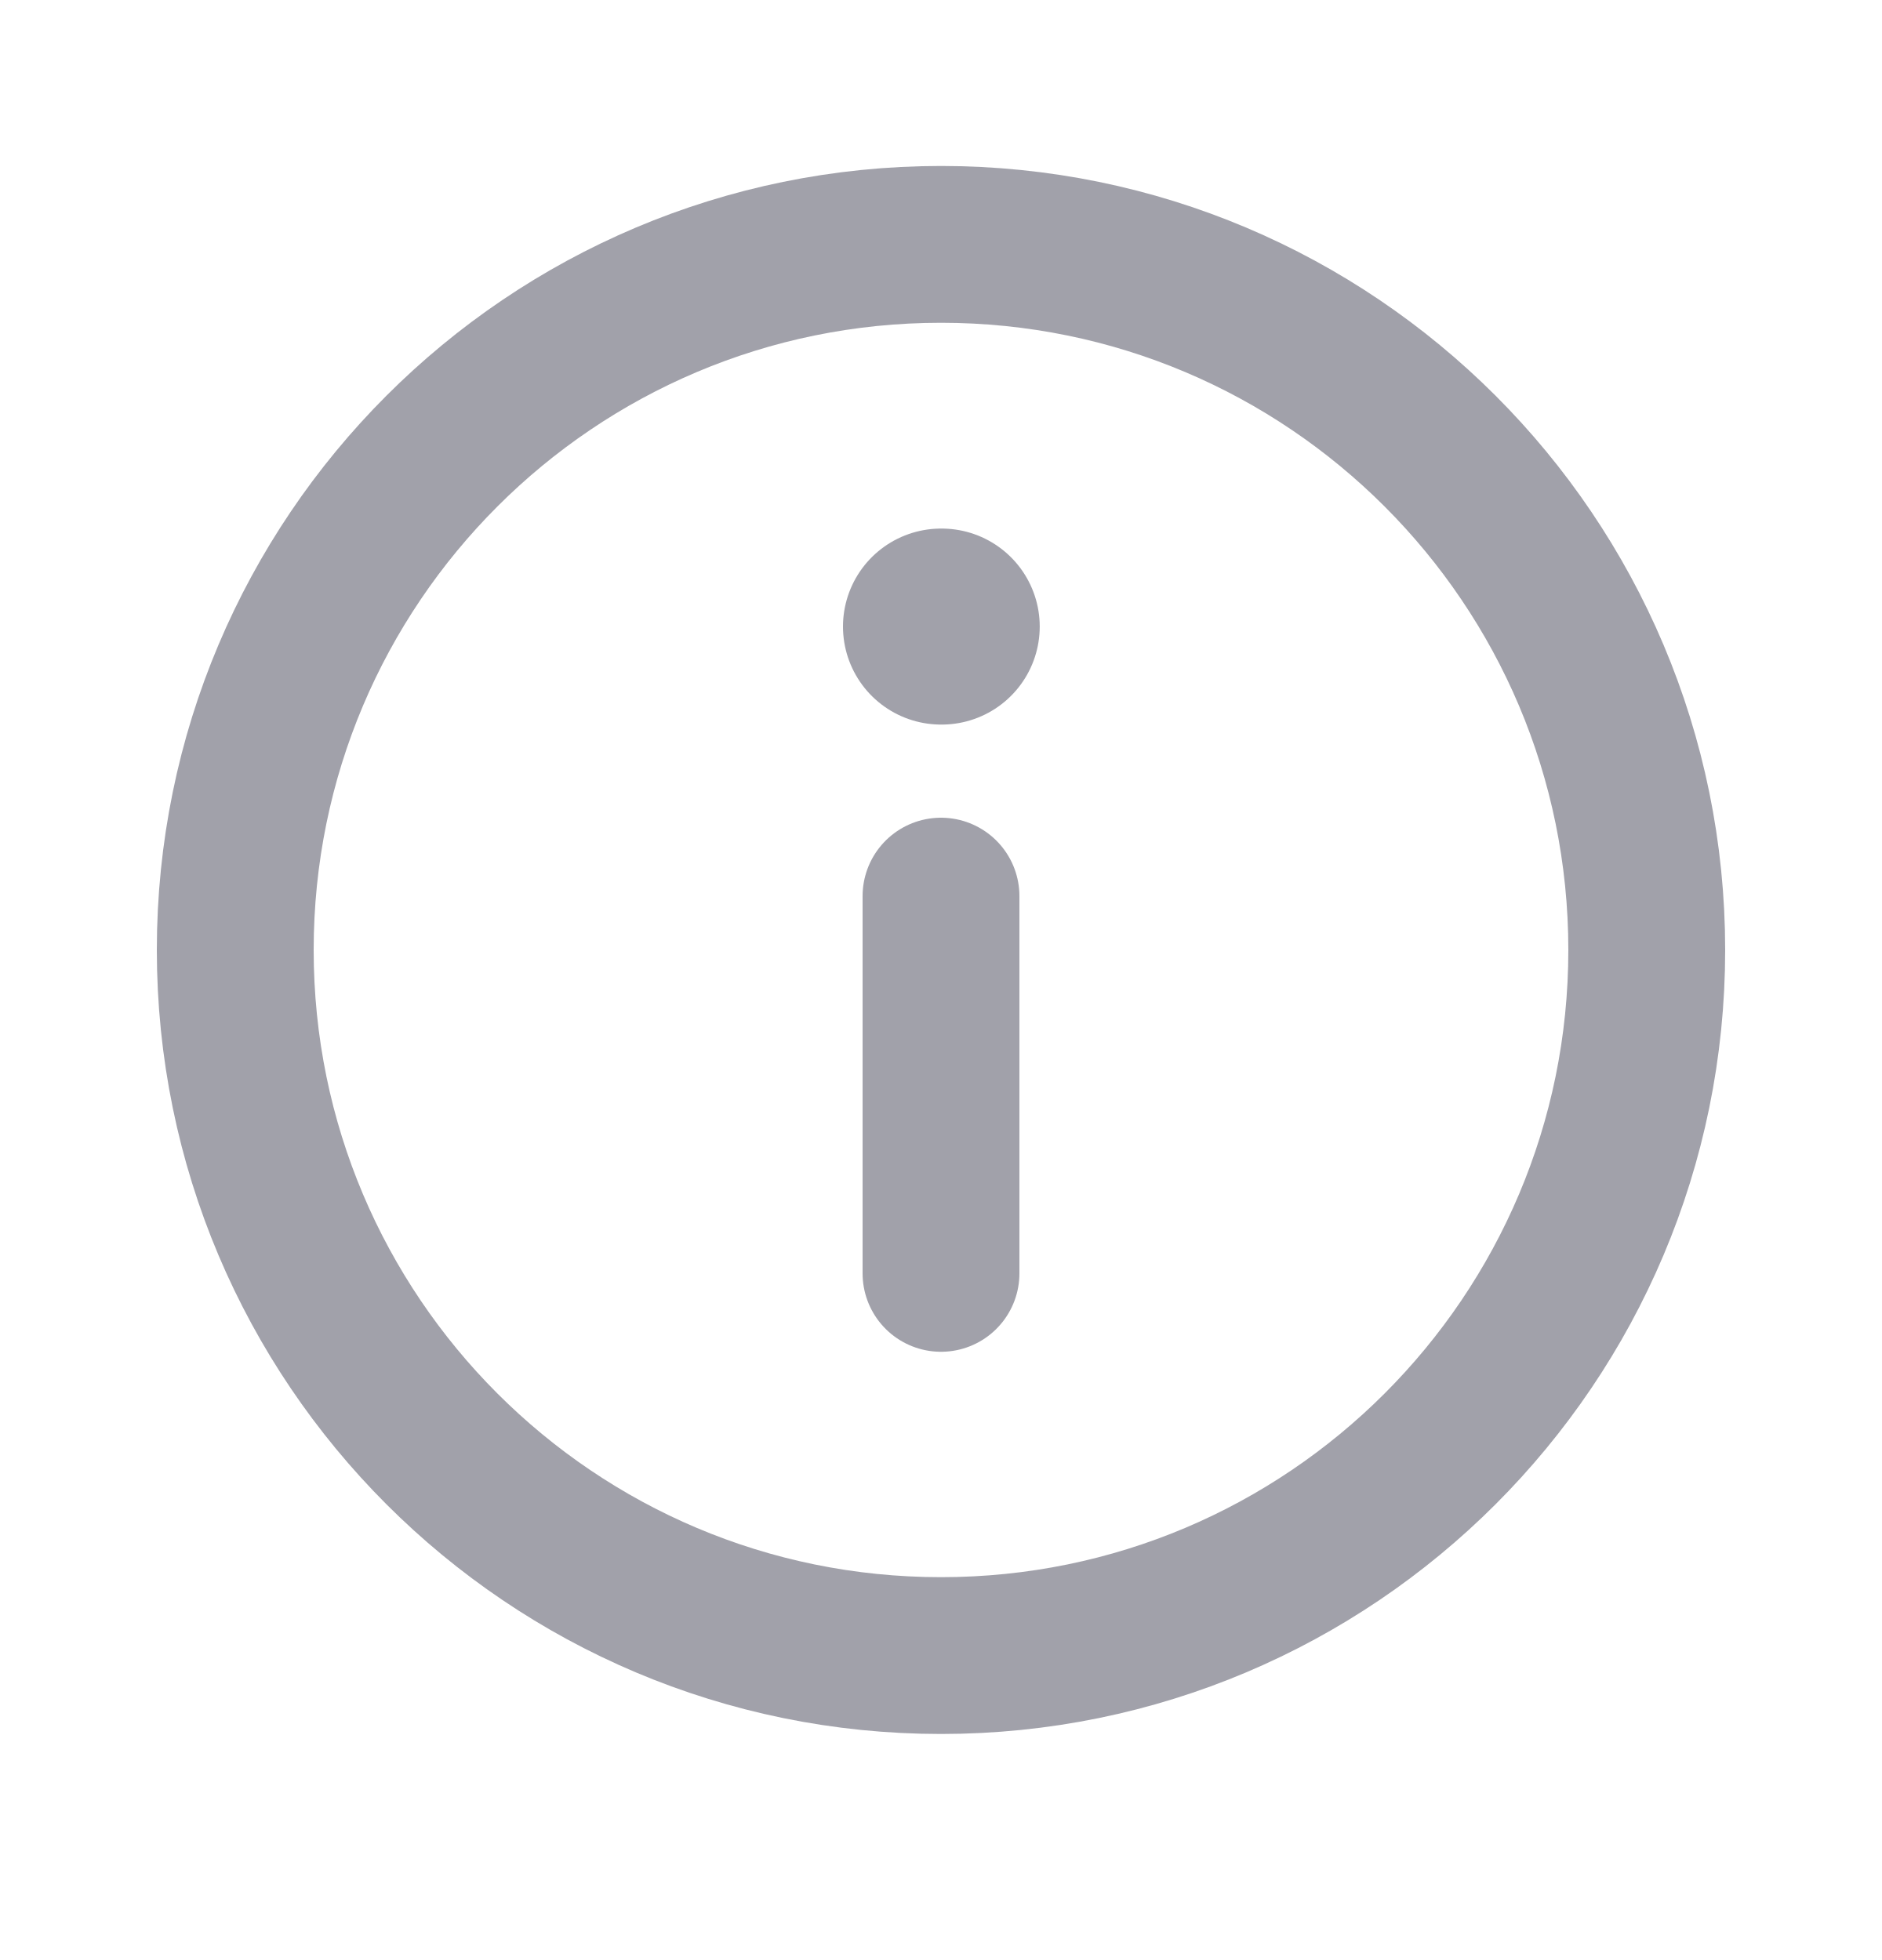
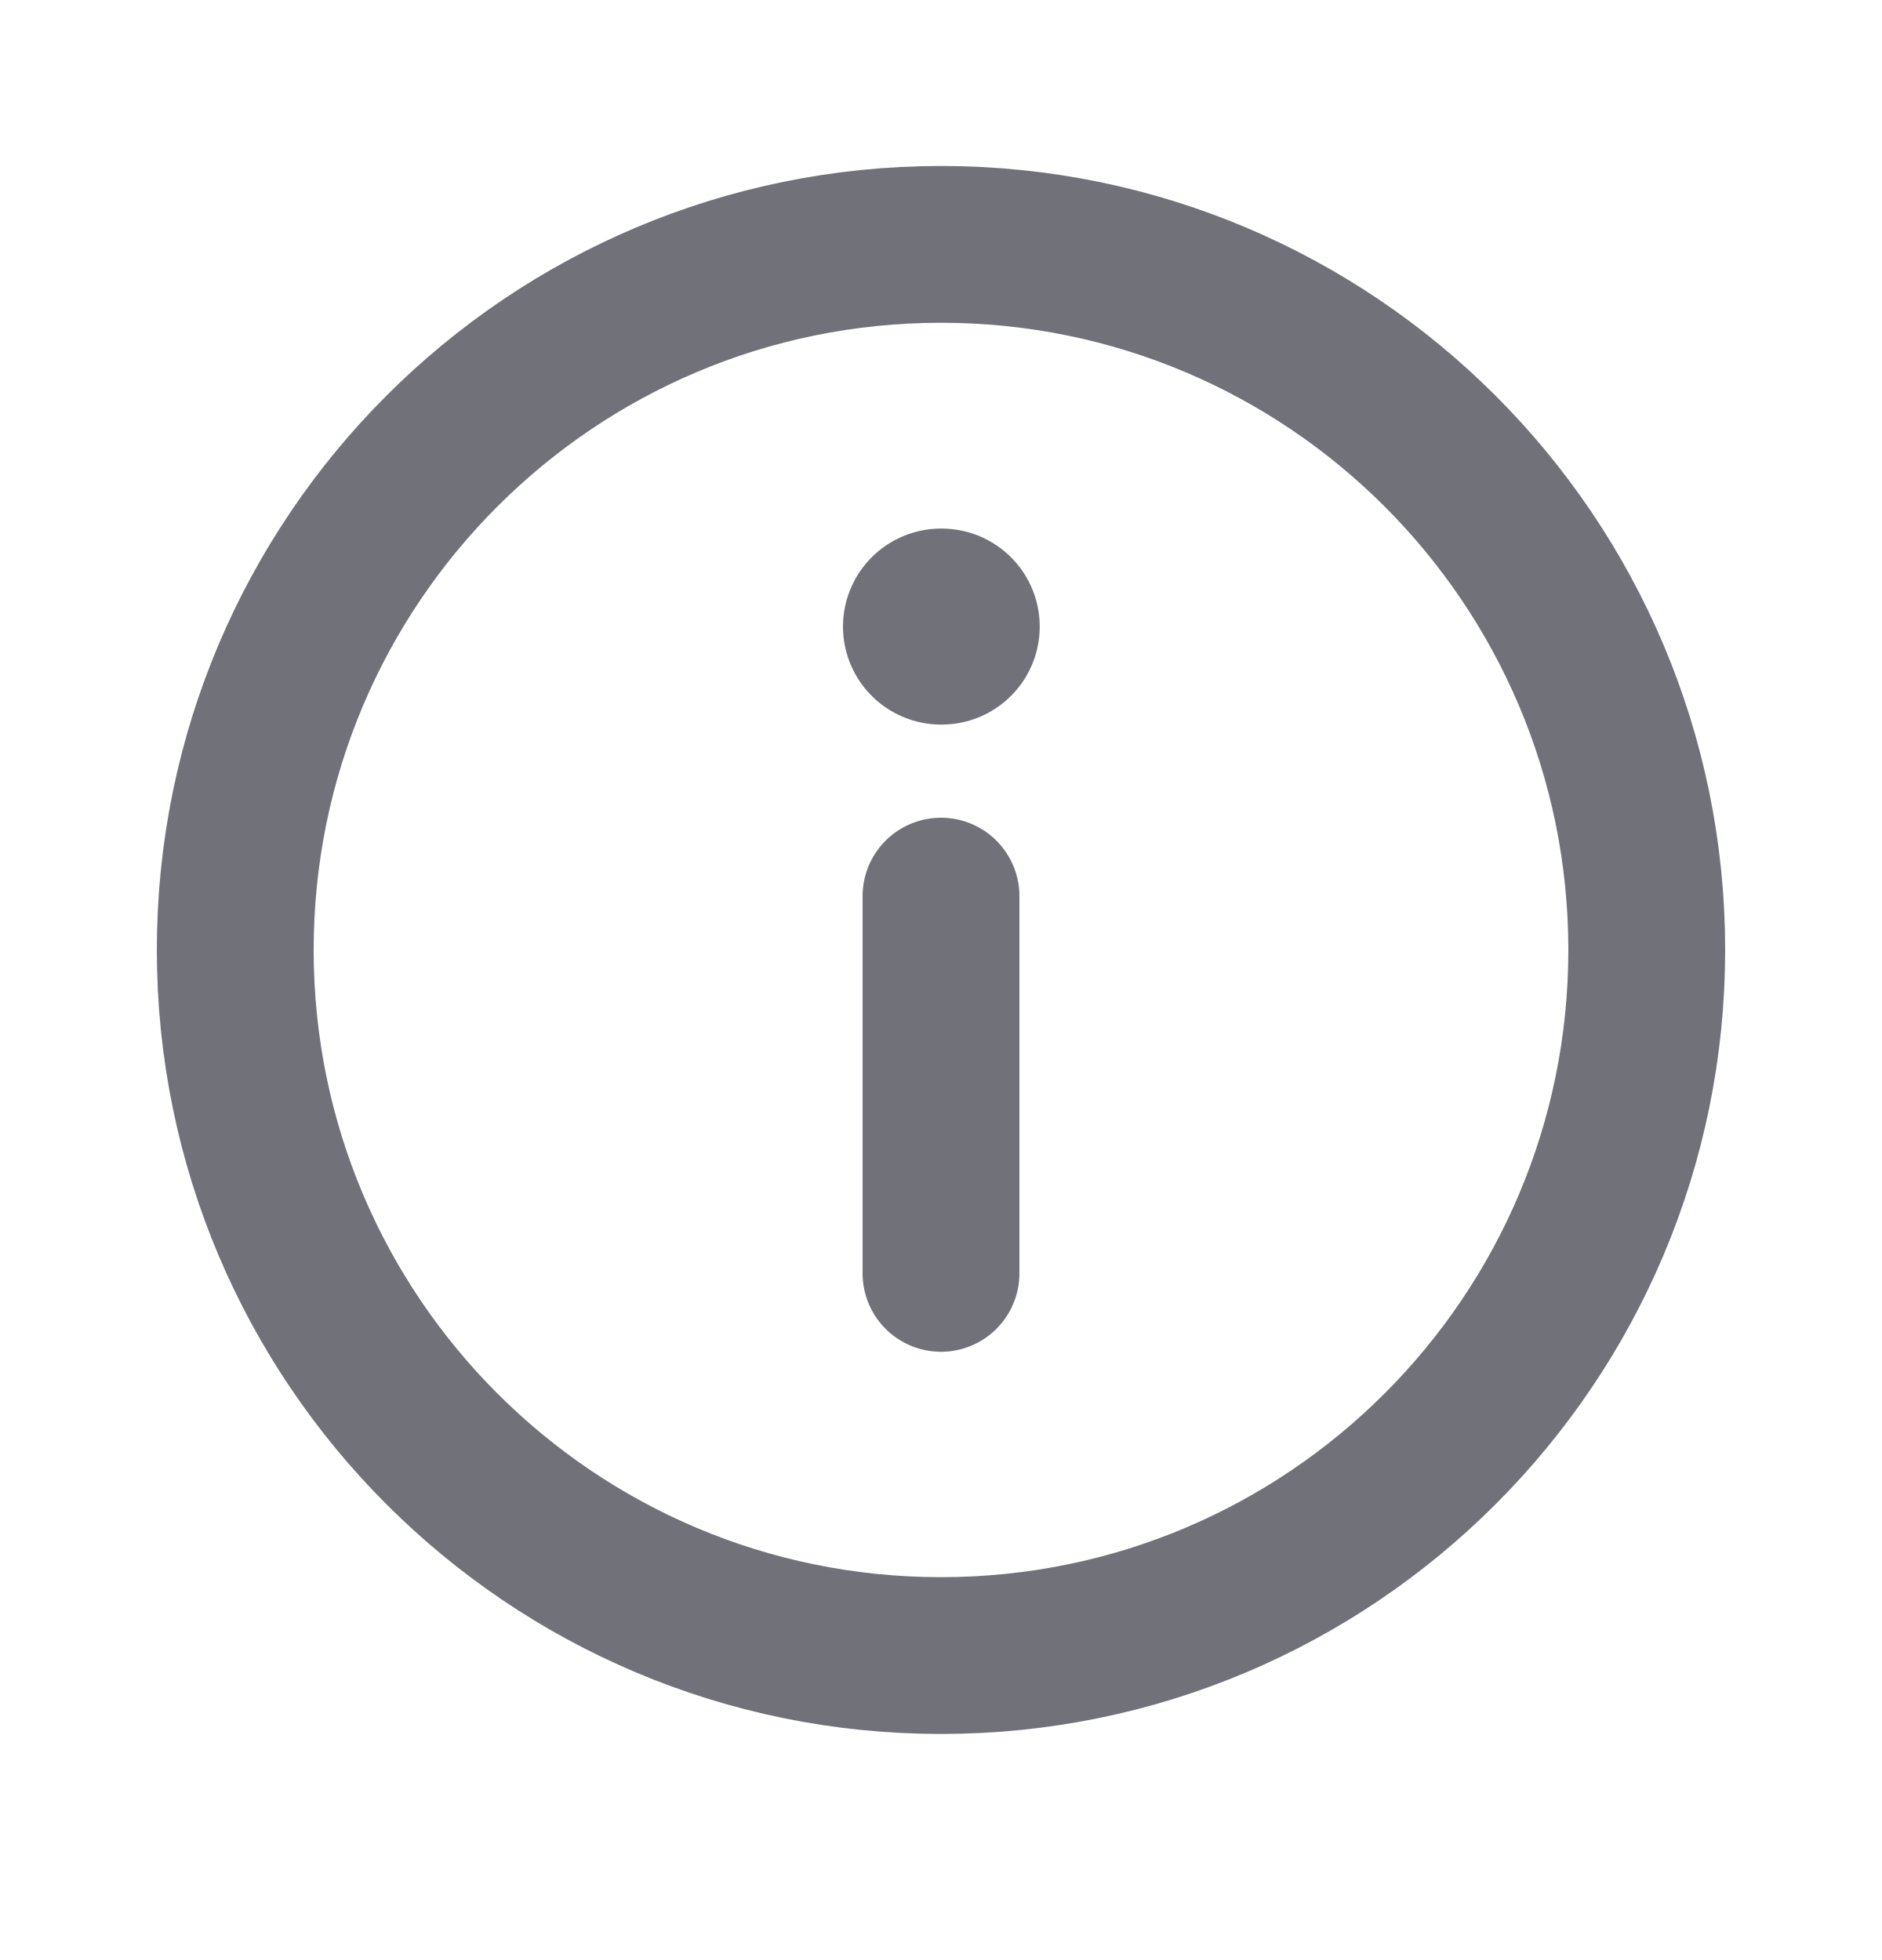
<svg xmlns="http://www.w3.org/2000/svg" width="24" height="25" viewBox="0 0 24 25" fill="none">
-   <path d="M12 3.117C16.971 3.117 21 7.147 21 12.117C21 17.088 16.971 21.117 12 21.117C7.029 21.117 3 17.088 3 12.117C3 7.147 7.029 3.117 12 3.117Z" stroke="#A1A1AA" stroke-width="2" stroke-linecap="round" stroke-linejoin="round" />
-   <path d="M12 16.242V11.43" stroke="#A1A1AA" stroke-width="2" stroke-linecap="round" stroke-linejoin="round" />
-   <path d="M12 7.992H12.009" stroke="#A1A1AA" stroke-width="2.5" stroke-linecap="round" stroke-linejoin="round" />
+   <path d="M12 3.117C16.971 3.117 21 7.147 21 12.117C21 17.088 16.971 21.117 12 21.117C7.029 21.117 3 17.088 3 12.117C3 7.147 7.029 3.117 12 3.117Z" stroke="#71717A" stroke-width="2" stroke-linecap="round" stroke-linejoin="round" />
+   <path d="M12 16.242V11.43" stroke="#71717A" stroke-width="2" stroke-linecap="round" stroke-linejoin="round" />
+   <path d="M12 7.992H12.009" stroke="#71717A" stroke-width="2.5" stroke-linecap="round" stroke-linejoin="round" />
</svg>
